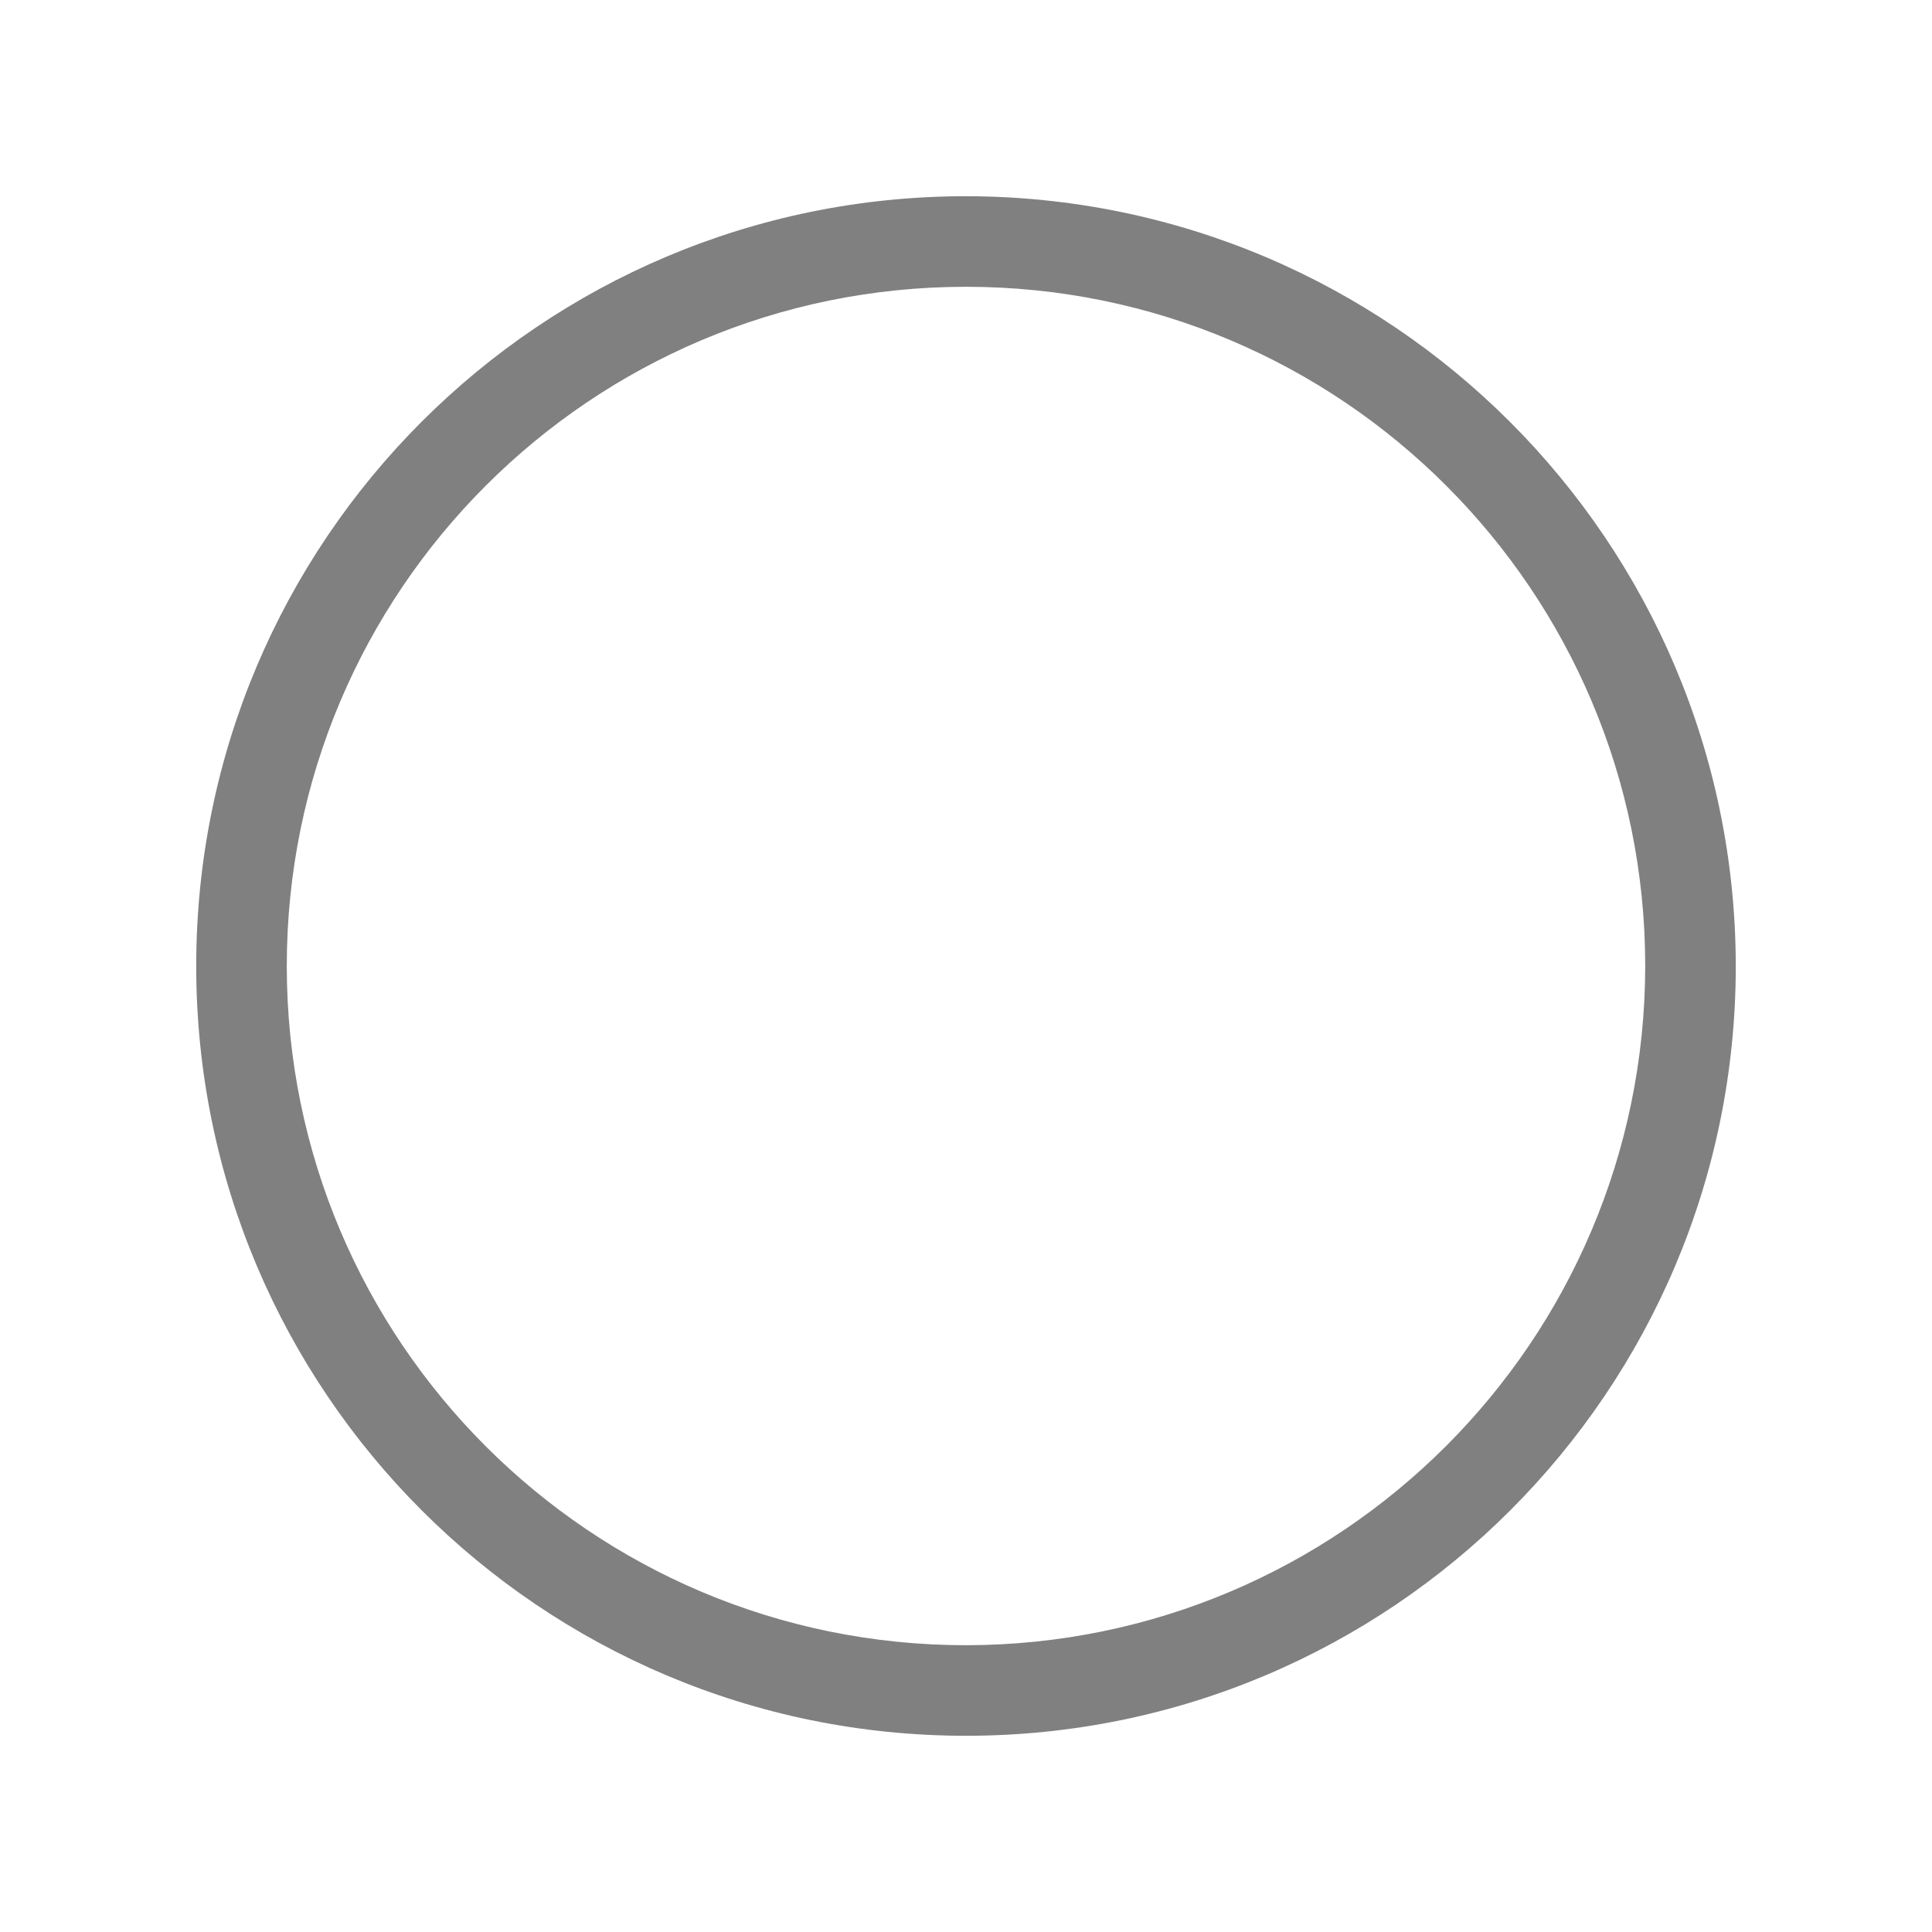
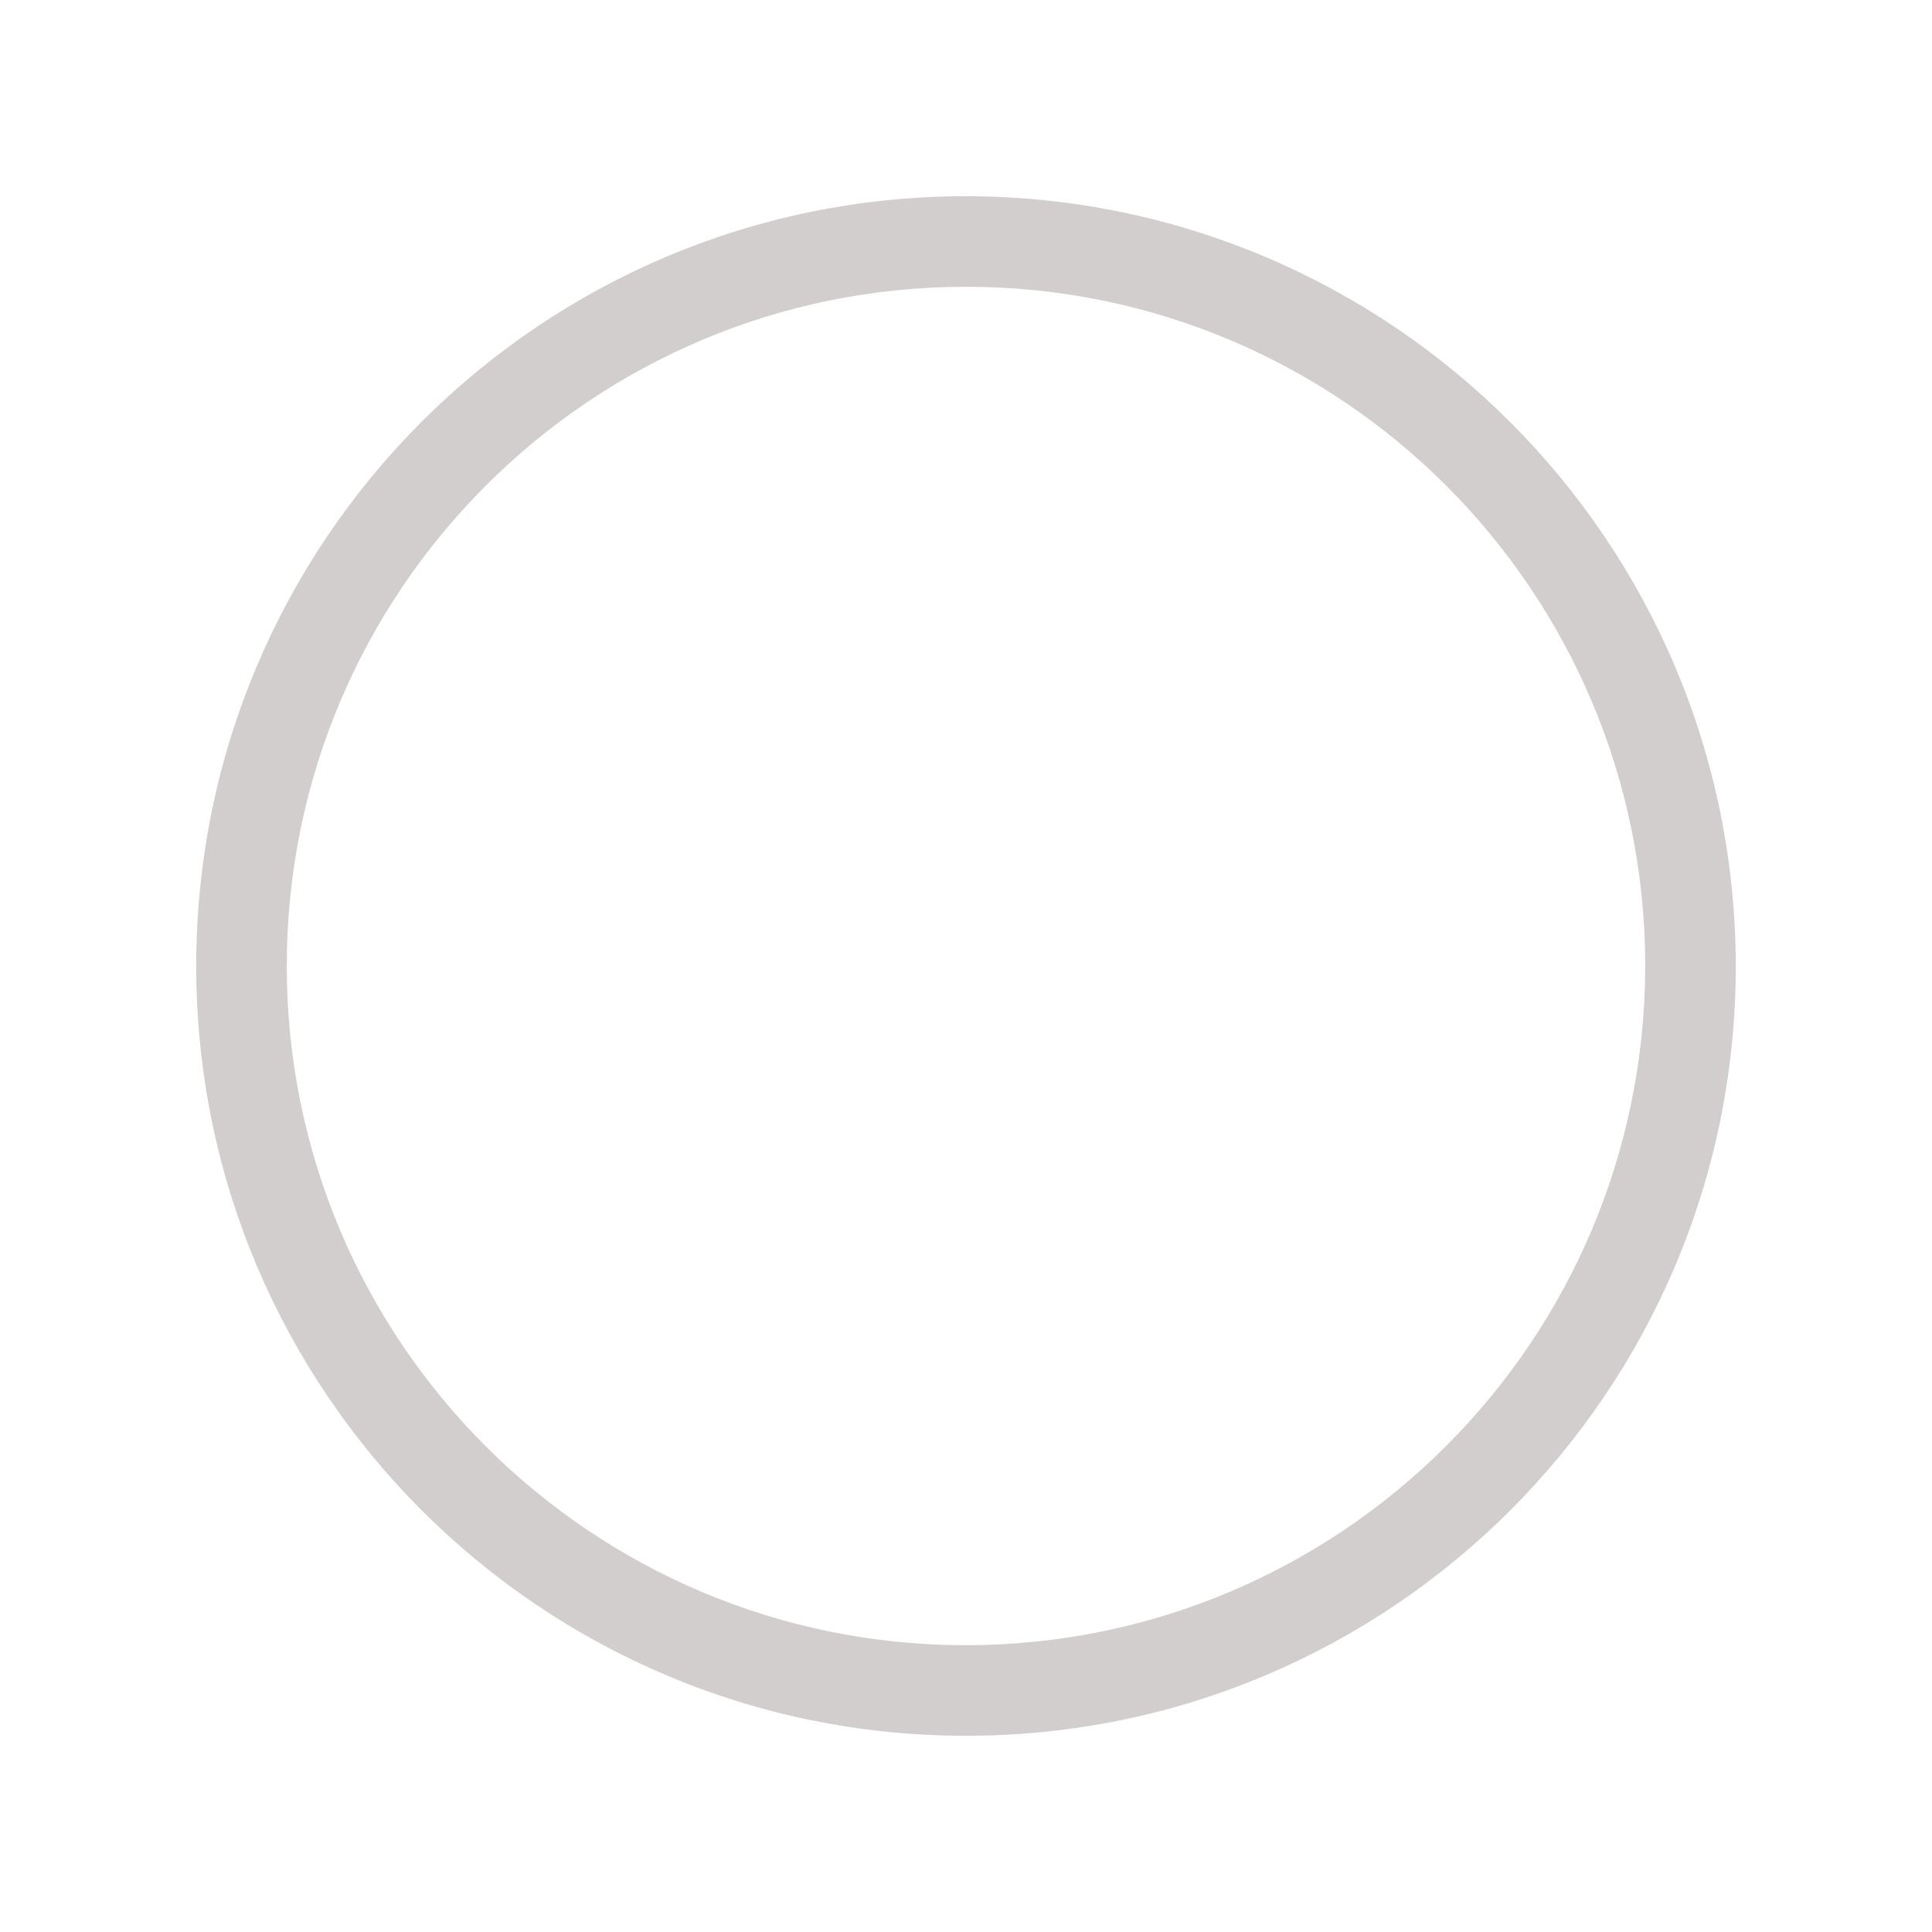
<svg xmlns="http://www.w3.org/2000/svg" width="256" height="256" viewBox="0 0 256 256">
-   <path fill="currentColor" d="M128 26a102 102 0 1 0 102 102A102.12            102.12 0 0 0 128 26Zm0 192a90 90 0 1 1 90-90a90.1 90.1 0 0 1-90 90Z" color="gray" />
+   <path fill="currentColor" d="M128 26a102 102 0 1 0 102 102A102.12            102.12 0 0 0 128 26Zm0 192a90 90 0 1 1 90-90a90.1 90.1 0 0 1-90 90Z" color="rgb(211, 206, 206)" />
</svg>
